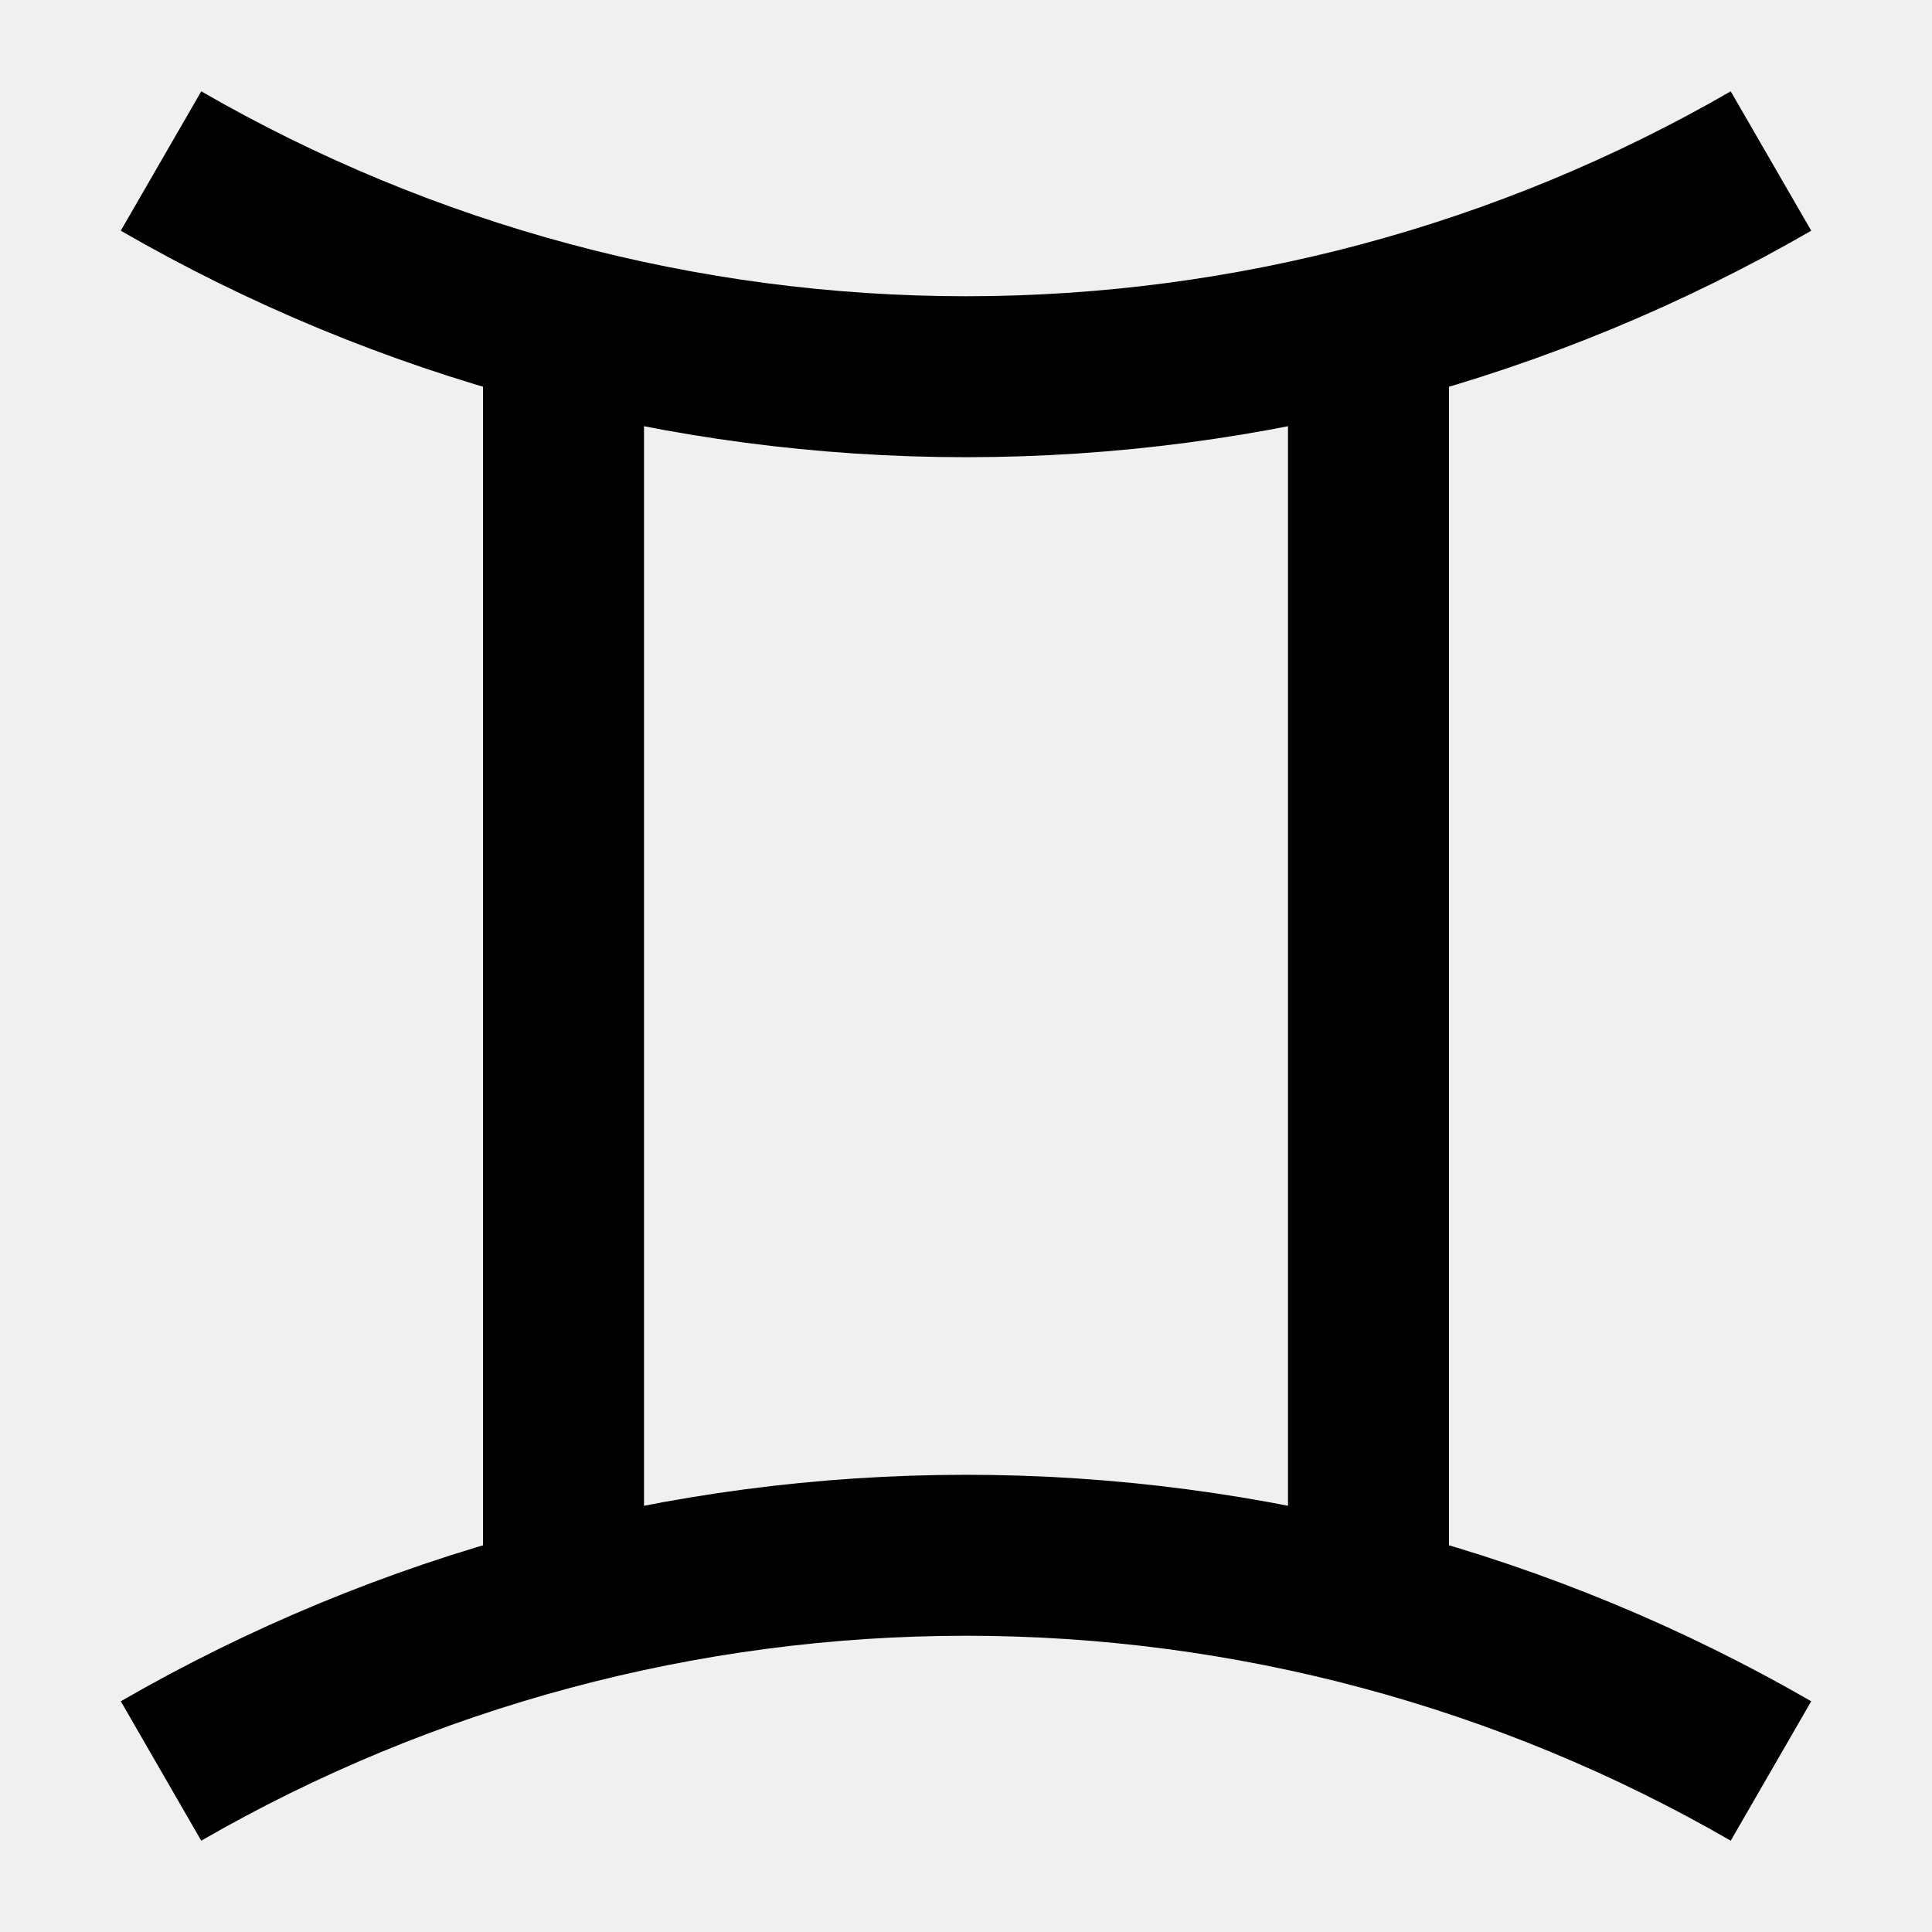
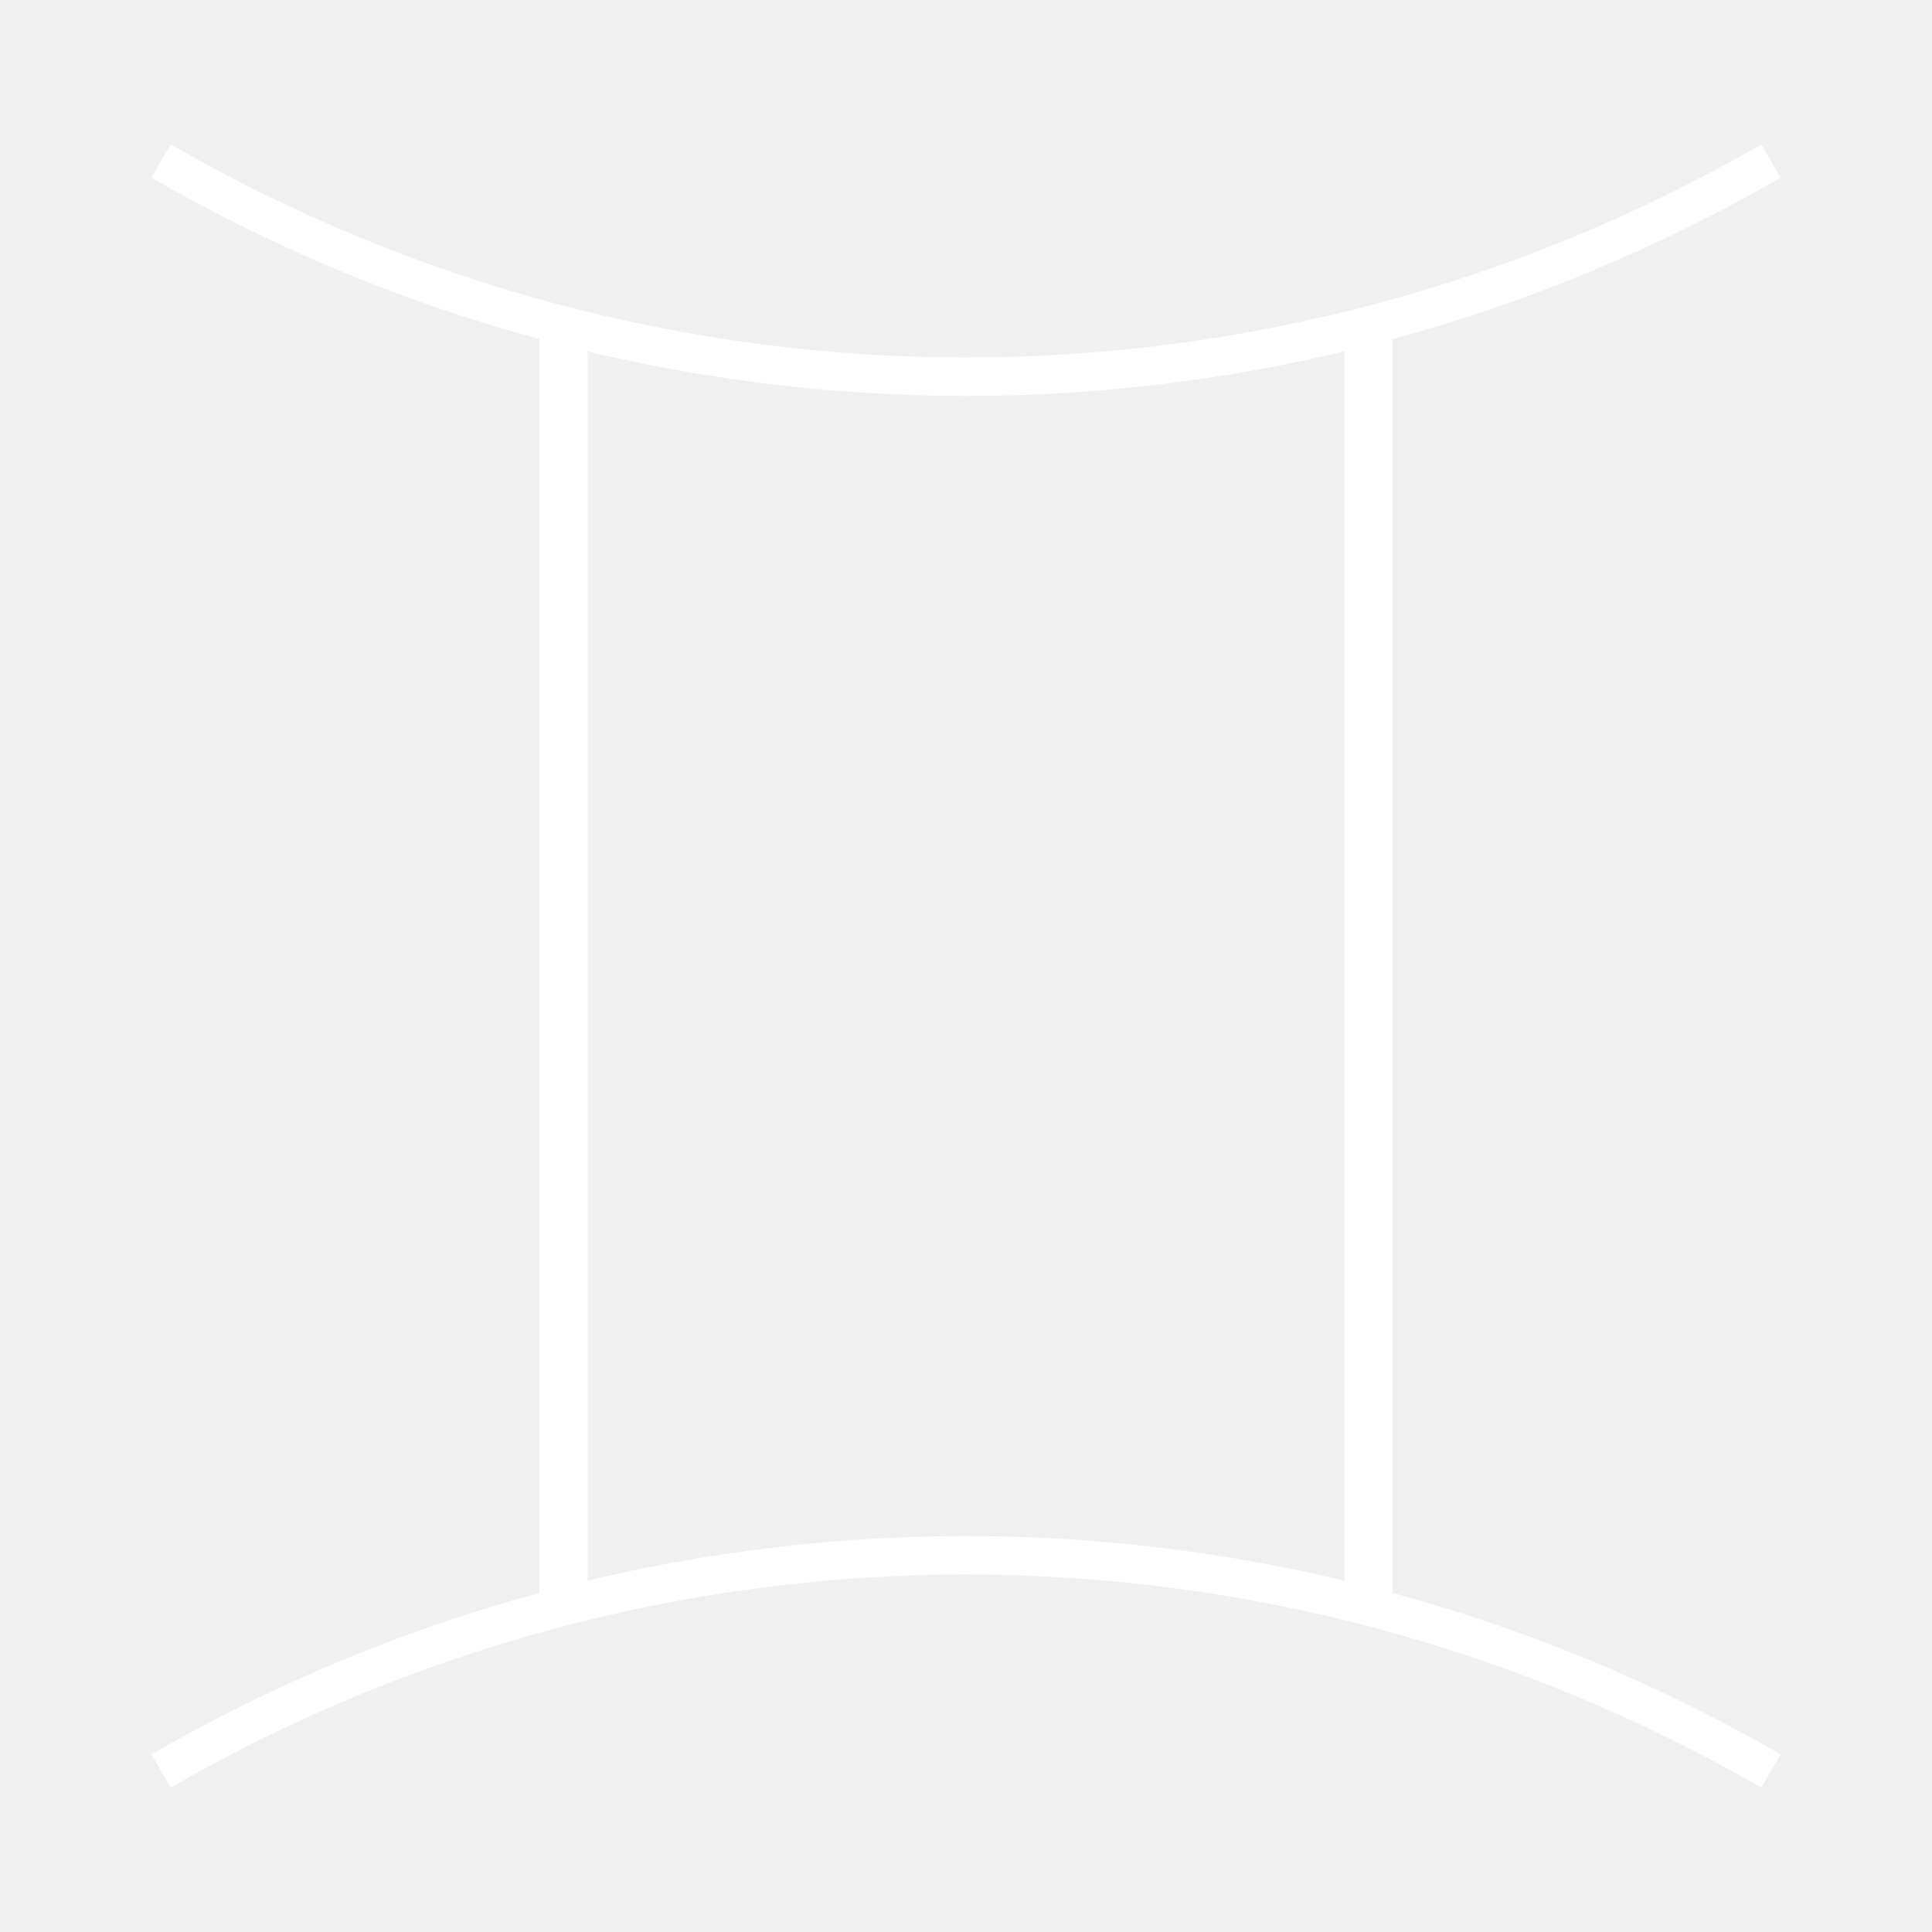
<svg xmlns="http://www.w3.org/2000/svg" width="12pt" height="12pt" viewBox="0 0 12 12" version="1.1" id="svg9">
  <defs id="defs13">
    <clipPath id="clip1">
      <path d="M 0,0 H 80.398 V 80.398 H 0 Z m 0,0" id="path2-3" />
    </clipPath>
  </defs>
  <g id="g832">
-     <g transform="matrix(0.14925,0,0,0.14925,2.4500506e-4,2.4501754e-4)" style="clip-rule:nonzero;stroke:#000000;stroke-width:6.698;stroke-linecap:butt;stroke-linejoin:miter;stroke-miterlimit:4;stroke-dasharray:none;stroke-opacity:1" clip-path="url(#clip1)" id="g11">
-       <path style="fill:none;stroke:#000000;stroke-width:66.985;stroke-linecap:butt;stroke-linejoin:miter;stroke-miterlimit:4;stroke-dasharray:none;stroke-opacity:1" d="m 736.992,67.008 c -101.836,58.789 -217.383,89.766 -335,89.766 -117.617,0 -233.125,-30.977 -335,-89.766" transform="matrix(0.1,0,0,-0.1,0,80.4)" id="path7" />
-       <path style="fill:none;stroke:#000000;stroke-width:66.985;stroke-linecap:butt;stroke-linejoin:miter;stroke-miterlimit:4;stroke-dasharray:none;stroke-opacity:1" d="m 736.992,737.008 c -101.836,-58.828 -217.383,-89.766 -335,-89.766 -117.617,0 -233.125,30.938 -335,89.766" transform="matrix(0.1,0,0,-0.1,0,80.4)" id="path9" />
+     <g transform="matrix(0.14925,0,0,0.14925,2.4500506e-4,2.4501754e-4)" style="clip-rule:nonzero;stroke:#ffffff;stroke-width:6.698;stroke-linecap:butt;stroke-linejoin:miter;stroke-miterlimit:4;stroke-dasharray:none;stroke-opacity:1" clip-path="url(#clip1)" id="g11">
+       <path style="fill:none;stroke:#ffffff;stroke-width:16;stroke-linecap:butt;stroke-linejoin:miter;stroke-miterlimit:4;stroke-dasharray:none;stroke-opacity:1" d="m 736.992,67.008 c -101.836,58.789 -217.383,89.766 -335,89.766 -117.617,0 -233.125,-30.977 -335,-89.766" transform="matrix(0.1,0,0,-0.1,0,80.4)" id="path7" />
+       <path style="fill:none;stroke:#ffffff;stroke-width:16;stroke-linecap:butt;stroke-linejoin:miter;stroke-miterlimit:4;stroke-dasharray:none;stroke-opacity:1" d="m 736.992,737.008 c -101.836,-58.828 -217.383,-89.766 -335,-89.766 -117.617,0 -233.125,30.938 -335,89.766" transform="matrix(0.1,0,0,-0.1,0,80.4)" id="path9" />
    </g>
-     <path style="fill:none;stroke:#000000;stroke-width:1;stroke-linecap:butt;stroke-linejoin:miter;stroke-miterlimit:4;stroke-dasharray:none;stroke-opacity:1" d="M 8.5,2.022 V 9.978" id="path13" />
-     <path style="fill:none;stroke:#000000;stroke-width:1;stroke-linecap:butt;stroke-linejoin:miter;stroke-miterlimit:4;stroke-dasharray:none;stroke-opacity:1" d="M 3.5,2.022 V 9.978" id="path15" />
+     <path style="fill:none;stroke:#ffffff;stroke-width:0.3;stroke-linecap:butt;stroke-linejoin:miter;stroke-miterlimit:4;stroke-dasharray:none;stroke-opacity:1" d="M 8.5,2.022 V 9.978" id="path13" />
+     <path style="fill:none;stroke:#ffffff;stroke-width:0.3;stroke-linecap:butt;stroke-linejoin:miter;stroke-miterlimit:4;stroke-dasharray:none;stroke-opacity:1" d="M 3.5,2.022 V 9.978" id="path15" />
  </g>
</svg>
